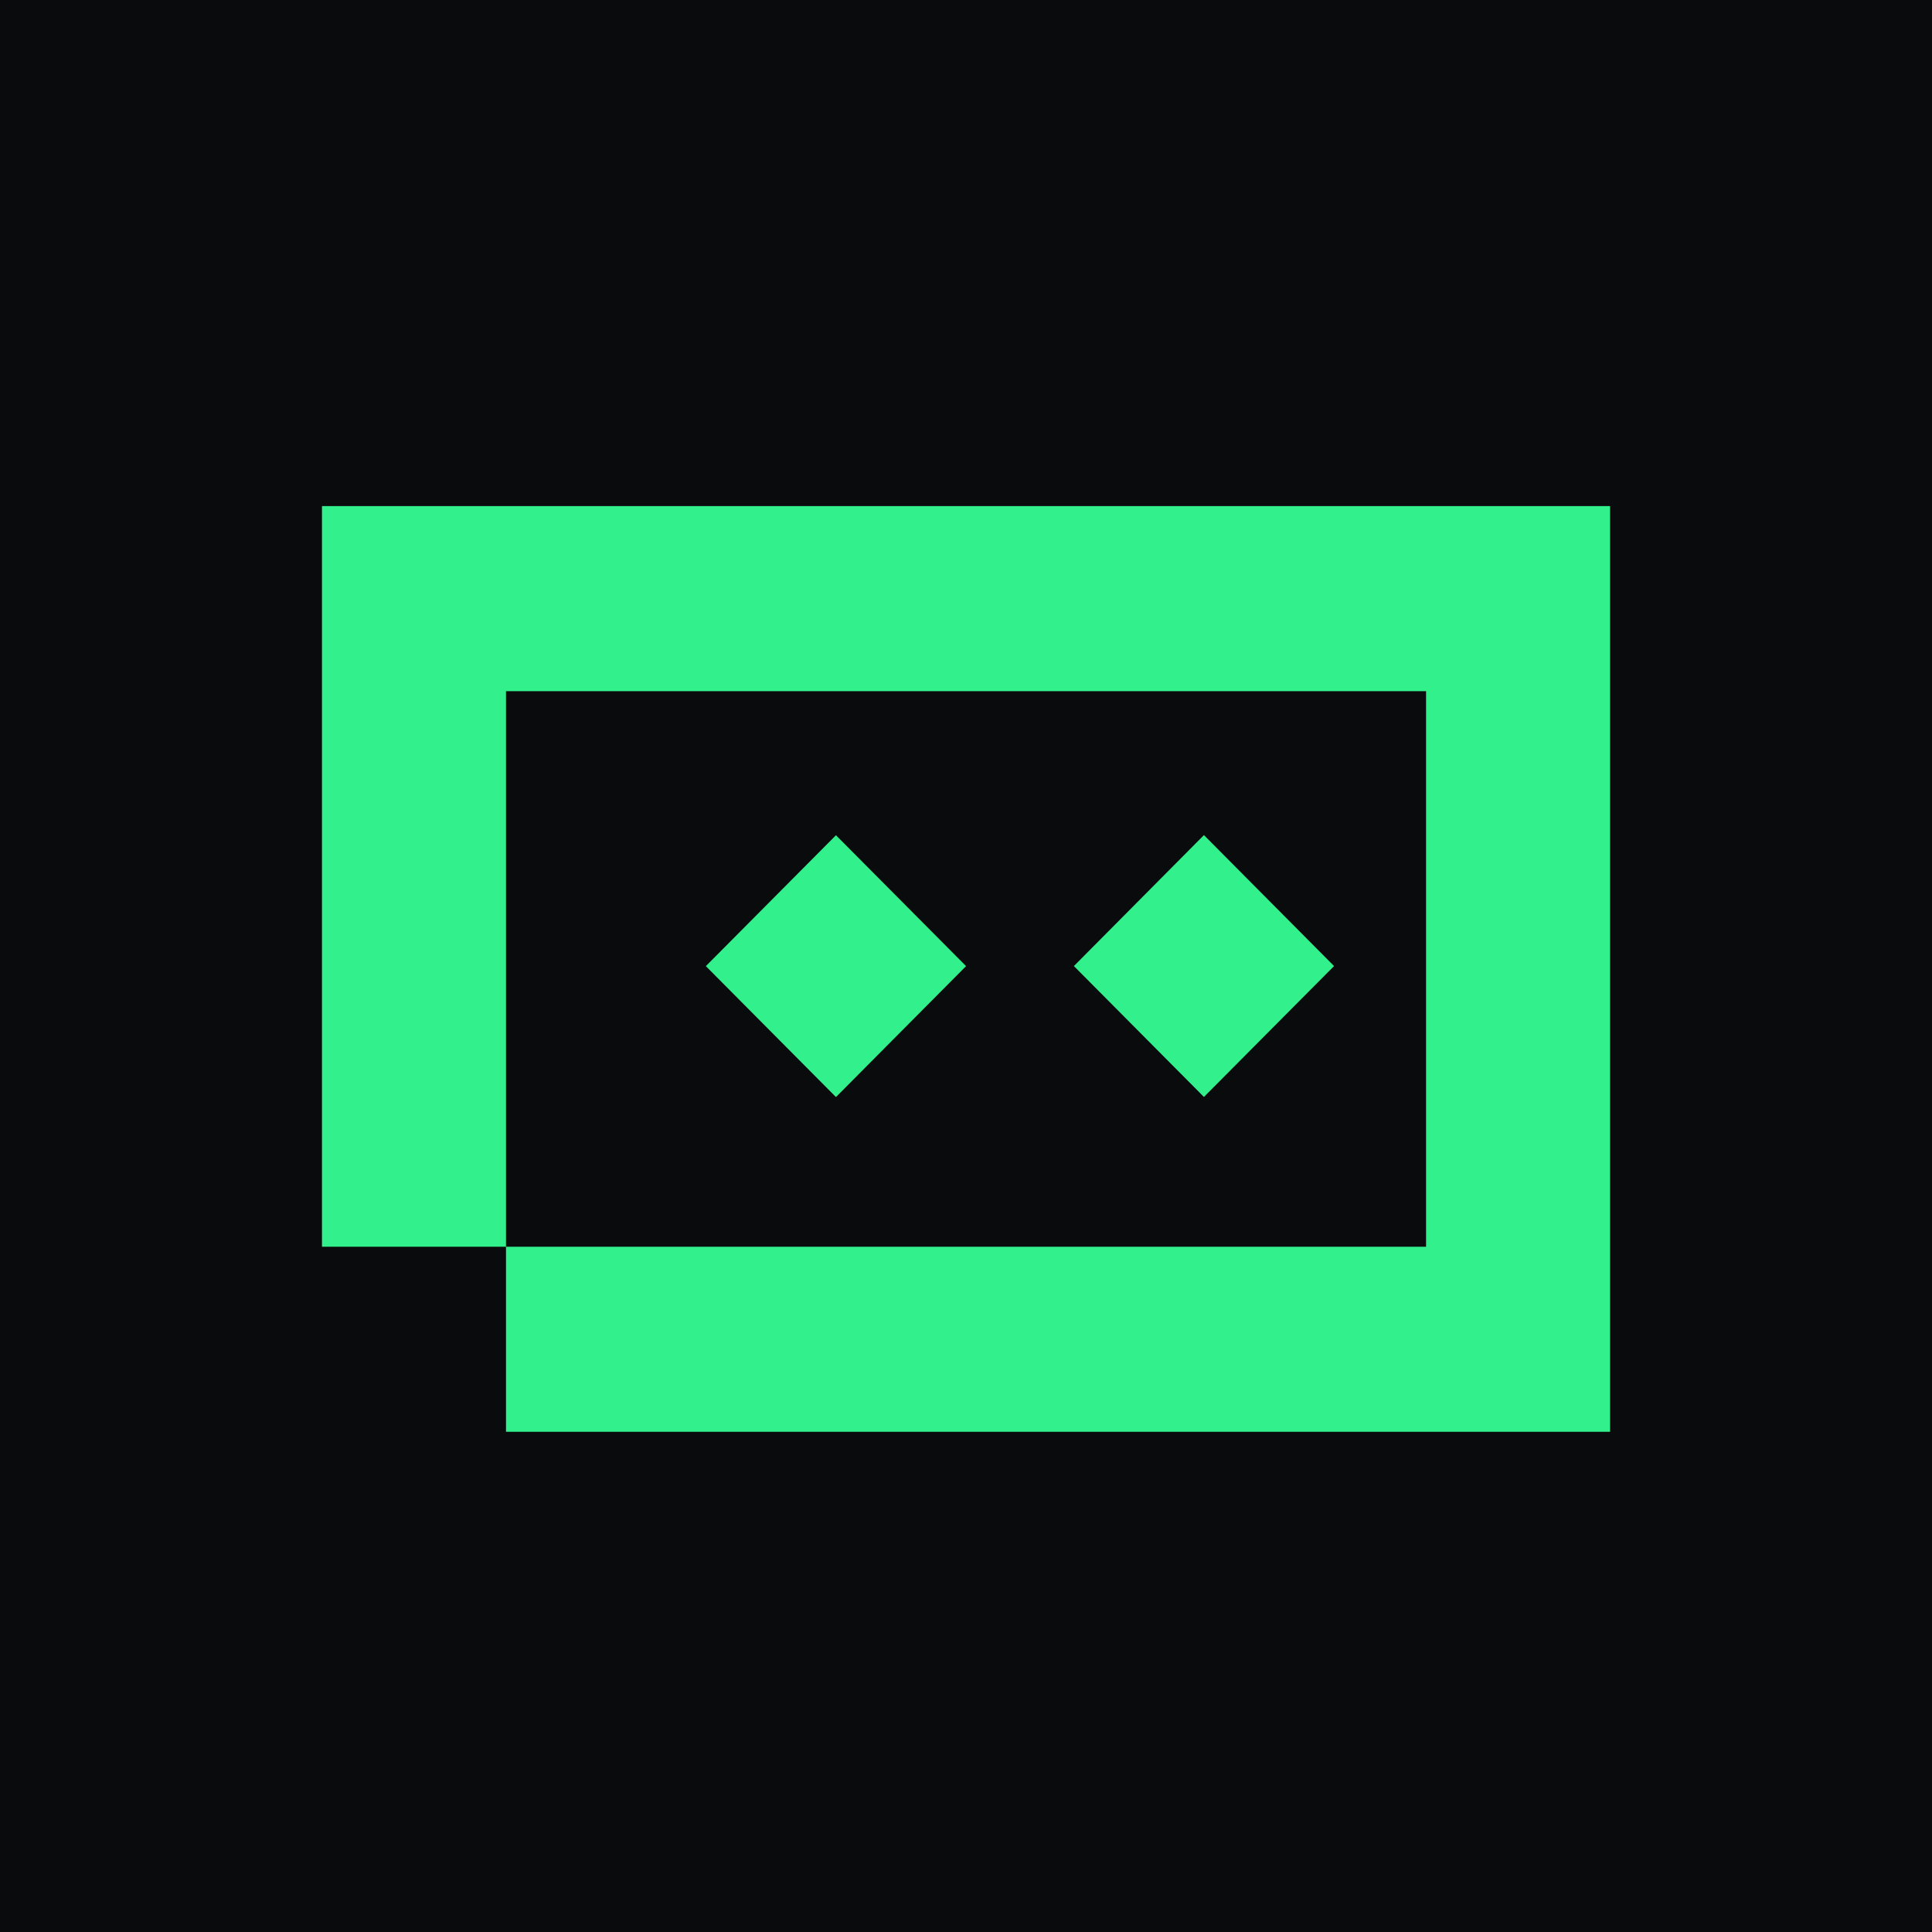
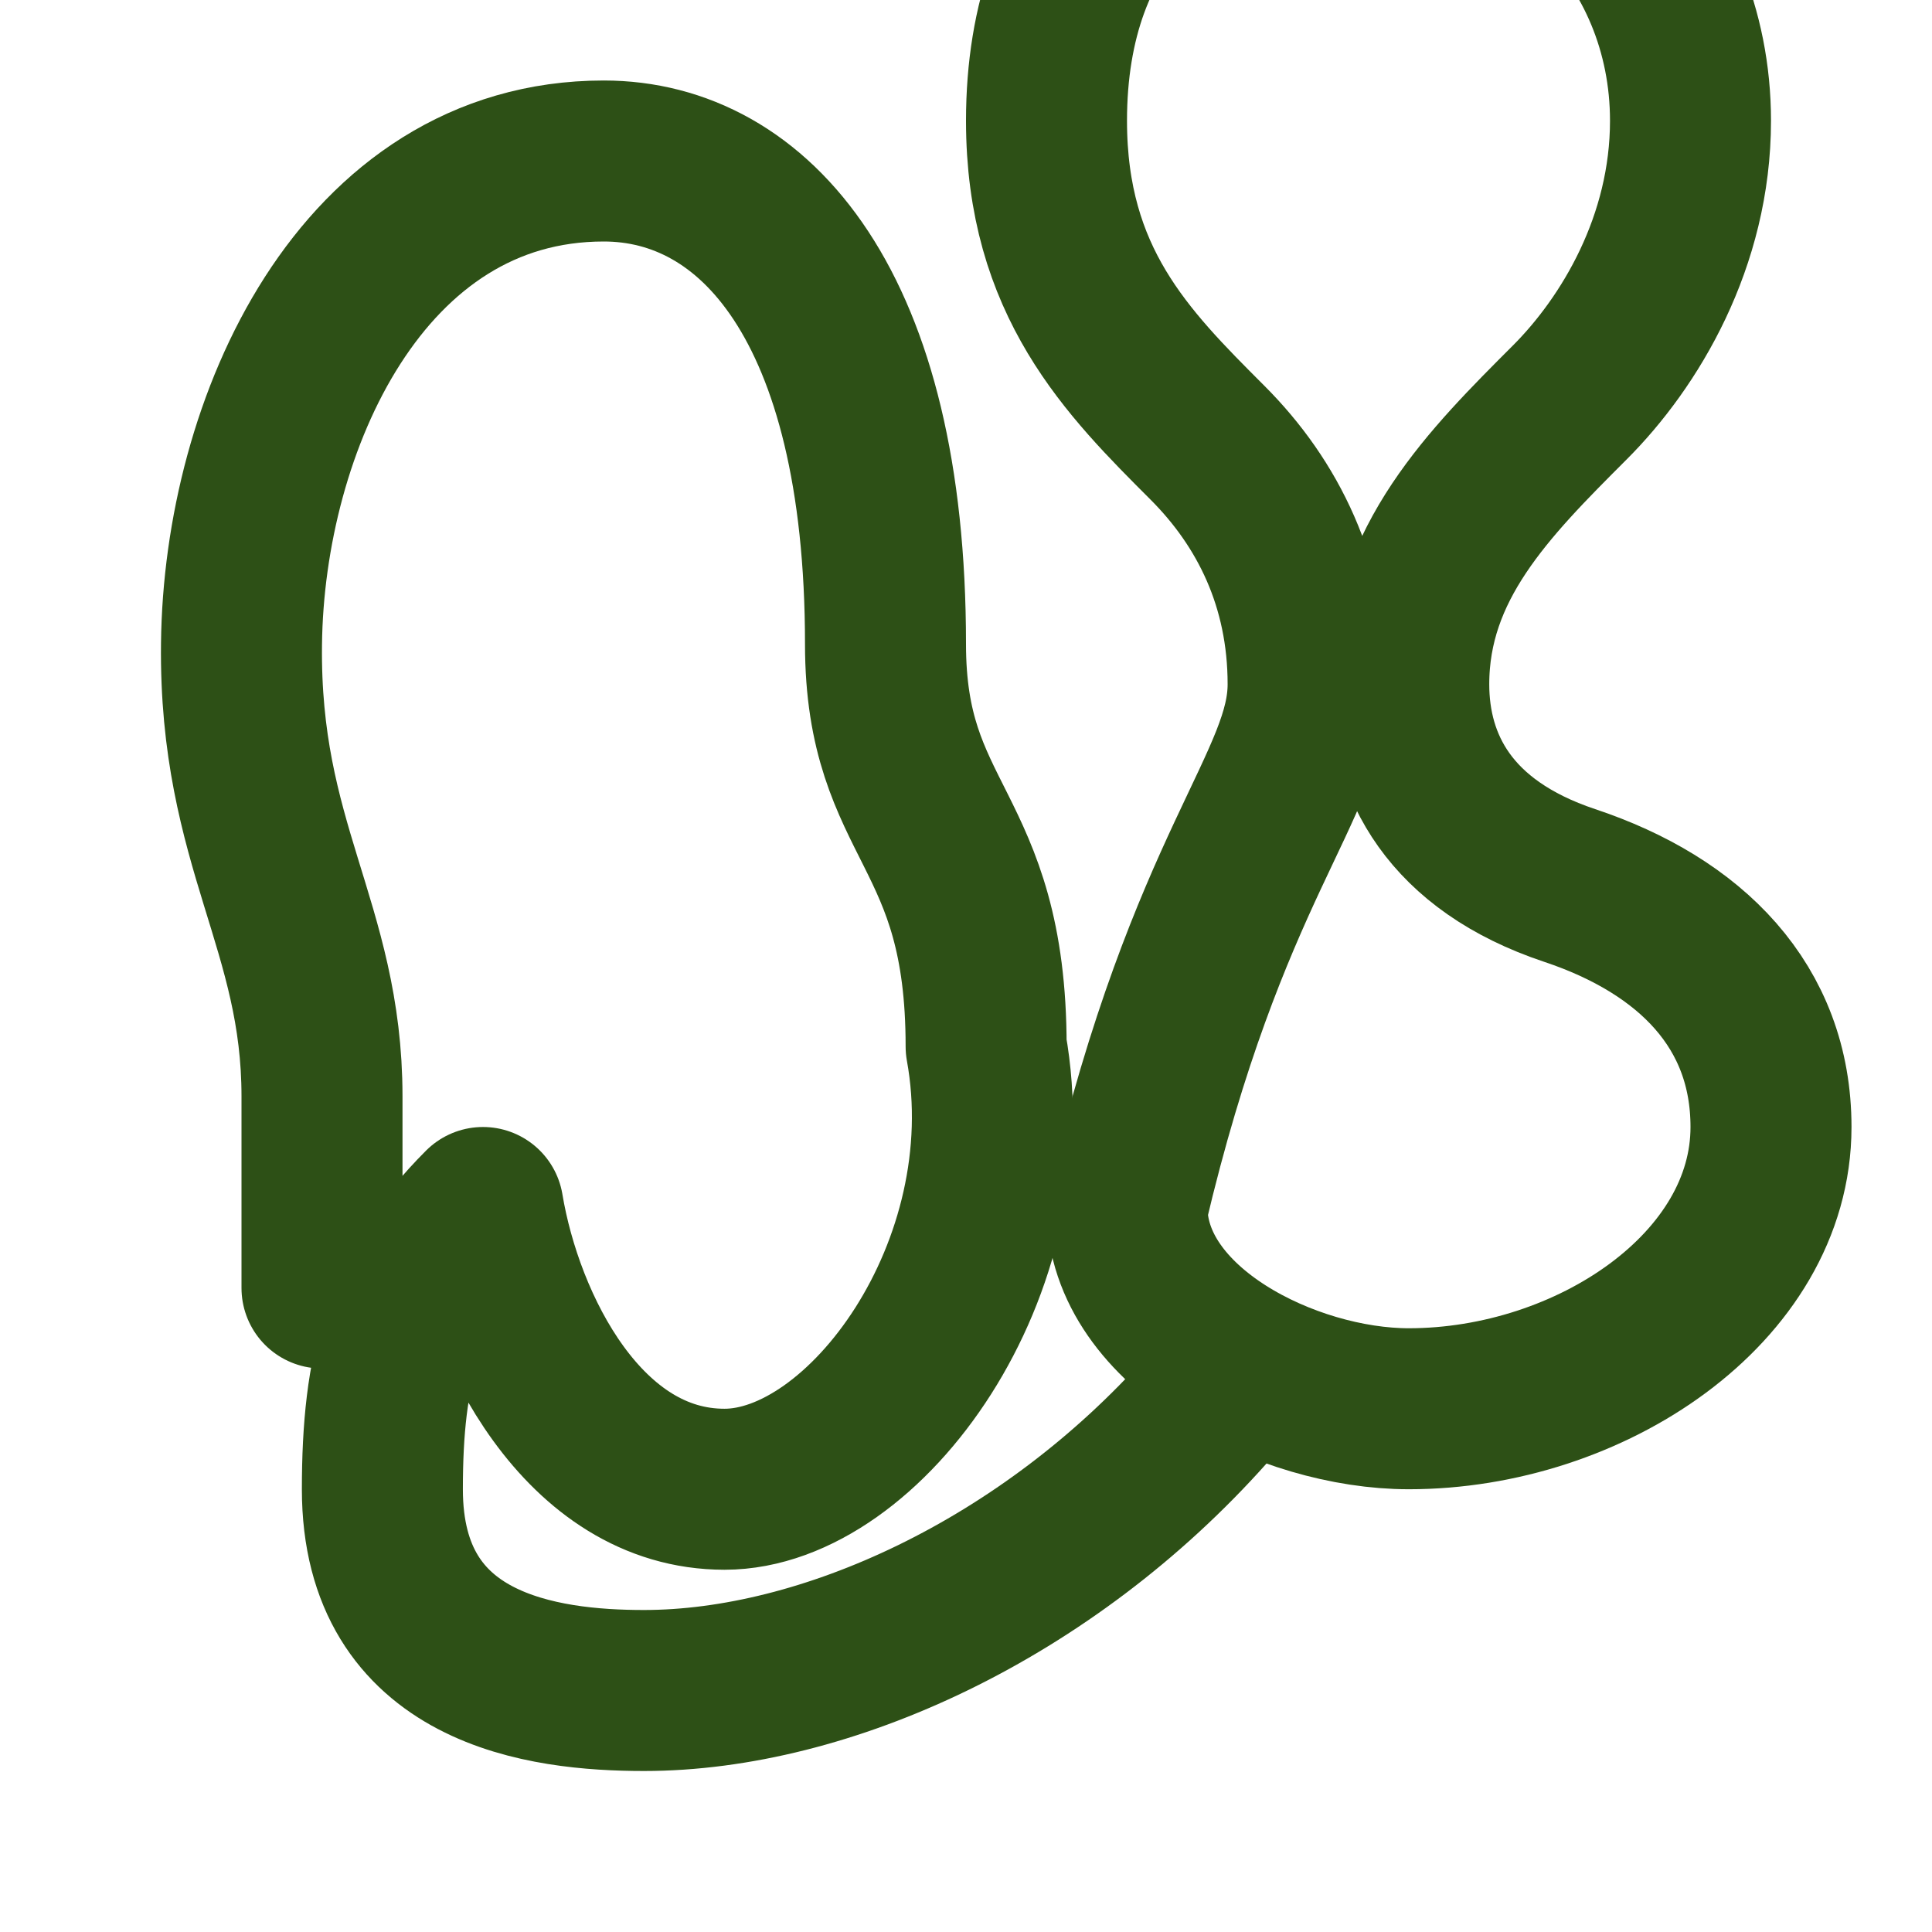
- <svg xmlns="http://www.w3.org/2000/svg" width="32" height="32" viewBox="0 0 32 32" fill="none">
-   <rect width="32" height="32" fill="#0A0B0D" />
-   <path d="M26.668 23.715H8.381V20.65H5.333V8.382H26.668V23.715ZM8.381 20.65H23.62V11.448H8.381V20.65ZM16.001 16.002L13.846 18.171L11.691 16.002L13.846 13.834L16.001 16.002ZM22.096 16.001L19.941 18.169L17.787 16.001L19.941 13.832L22.096 16.001Z" fill="#32F08C" />
+ <svg xmlns="http://www.w3.org/2000/svg" width="32" height="32" viewBox="0 0 24 24" fill="none" stroke="#2D5016" stroke-width="2" stroke-linecap="round" stroke-linejoin="round">
+   <path d="M4 16v-2.38C4 11.5 2.97 10.5 3 8c.03-2.72 1.49-6 4.5-6C9.37 2 11 3.8 11 8c0 2.25 1.25 2.25 1.25 5 .5 2.75-1.5 5.5-3.25 5.5S6.25 16.5 6 15c-1 1-1.25 2-1.25 3.5 0 2.25 2 2.5 3.25 2.5 2.25 0 5-1.25 7-3.5" />
+   <path d="M14 15c0 1.5 2 2.5 3.5 2.5 2.25 0 4.5-1.5 4.5-3.5 0-1.5-1-2.5-2.5-3-1.5-.5-2-1.5-2-2.5 0-1.5 1-2.5 2-3.5.75-.75 1.5-2 1.5-3.5 0-2.25-1.75-4-4-4-2.5 0-4 1.5-4 4 0 2 1 3 2 4 .75.75 1.25 1.75 1.25 3 0 1.25-1.25 2.25-2.25 6.5" />
</svg>
